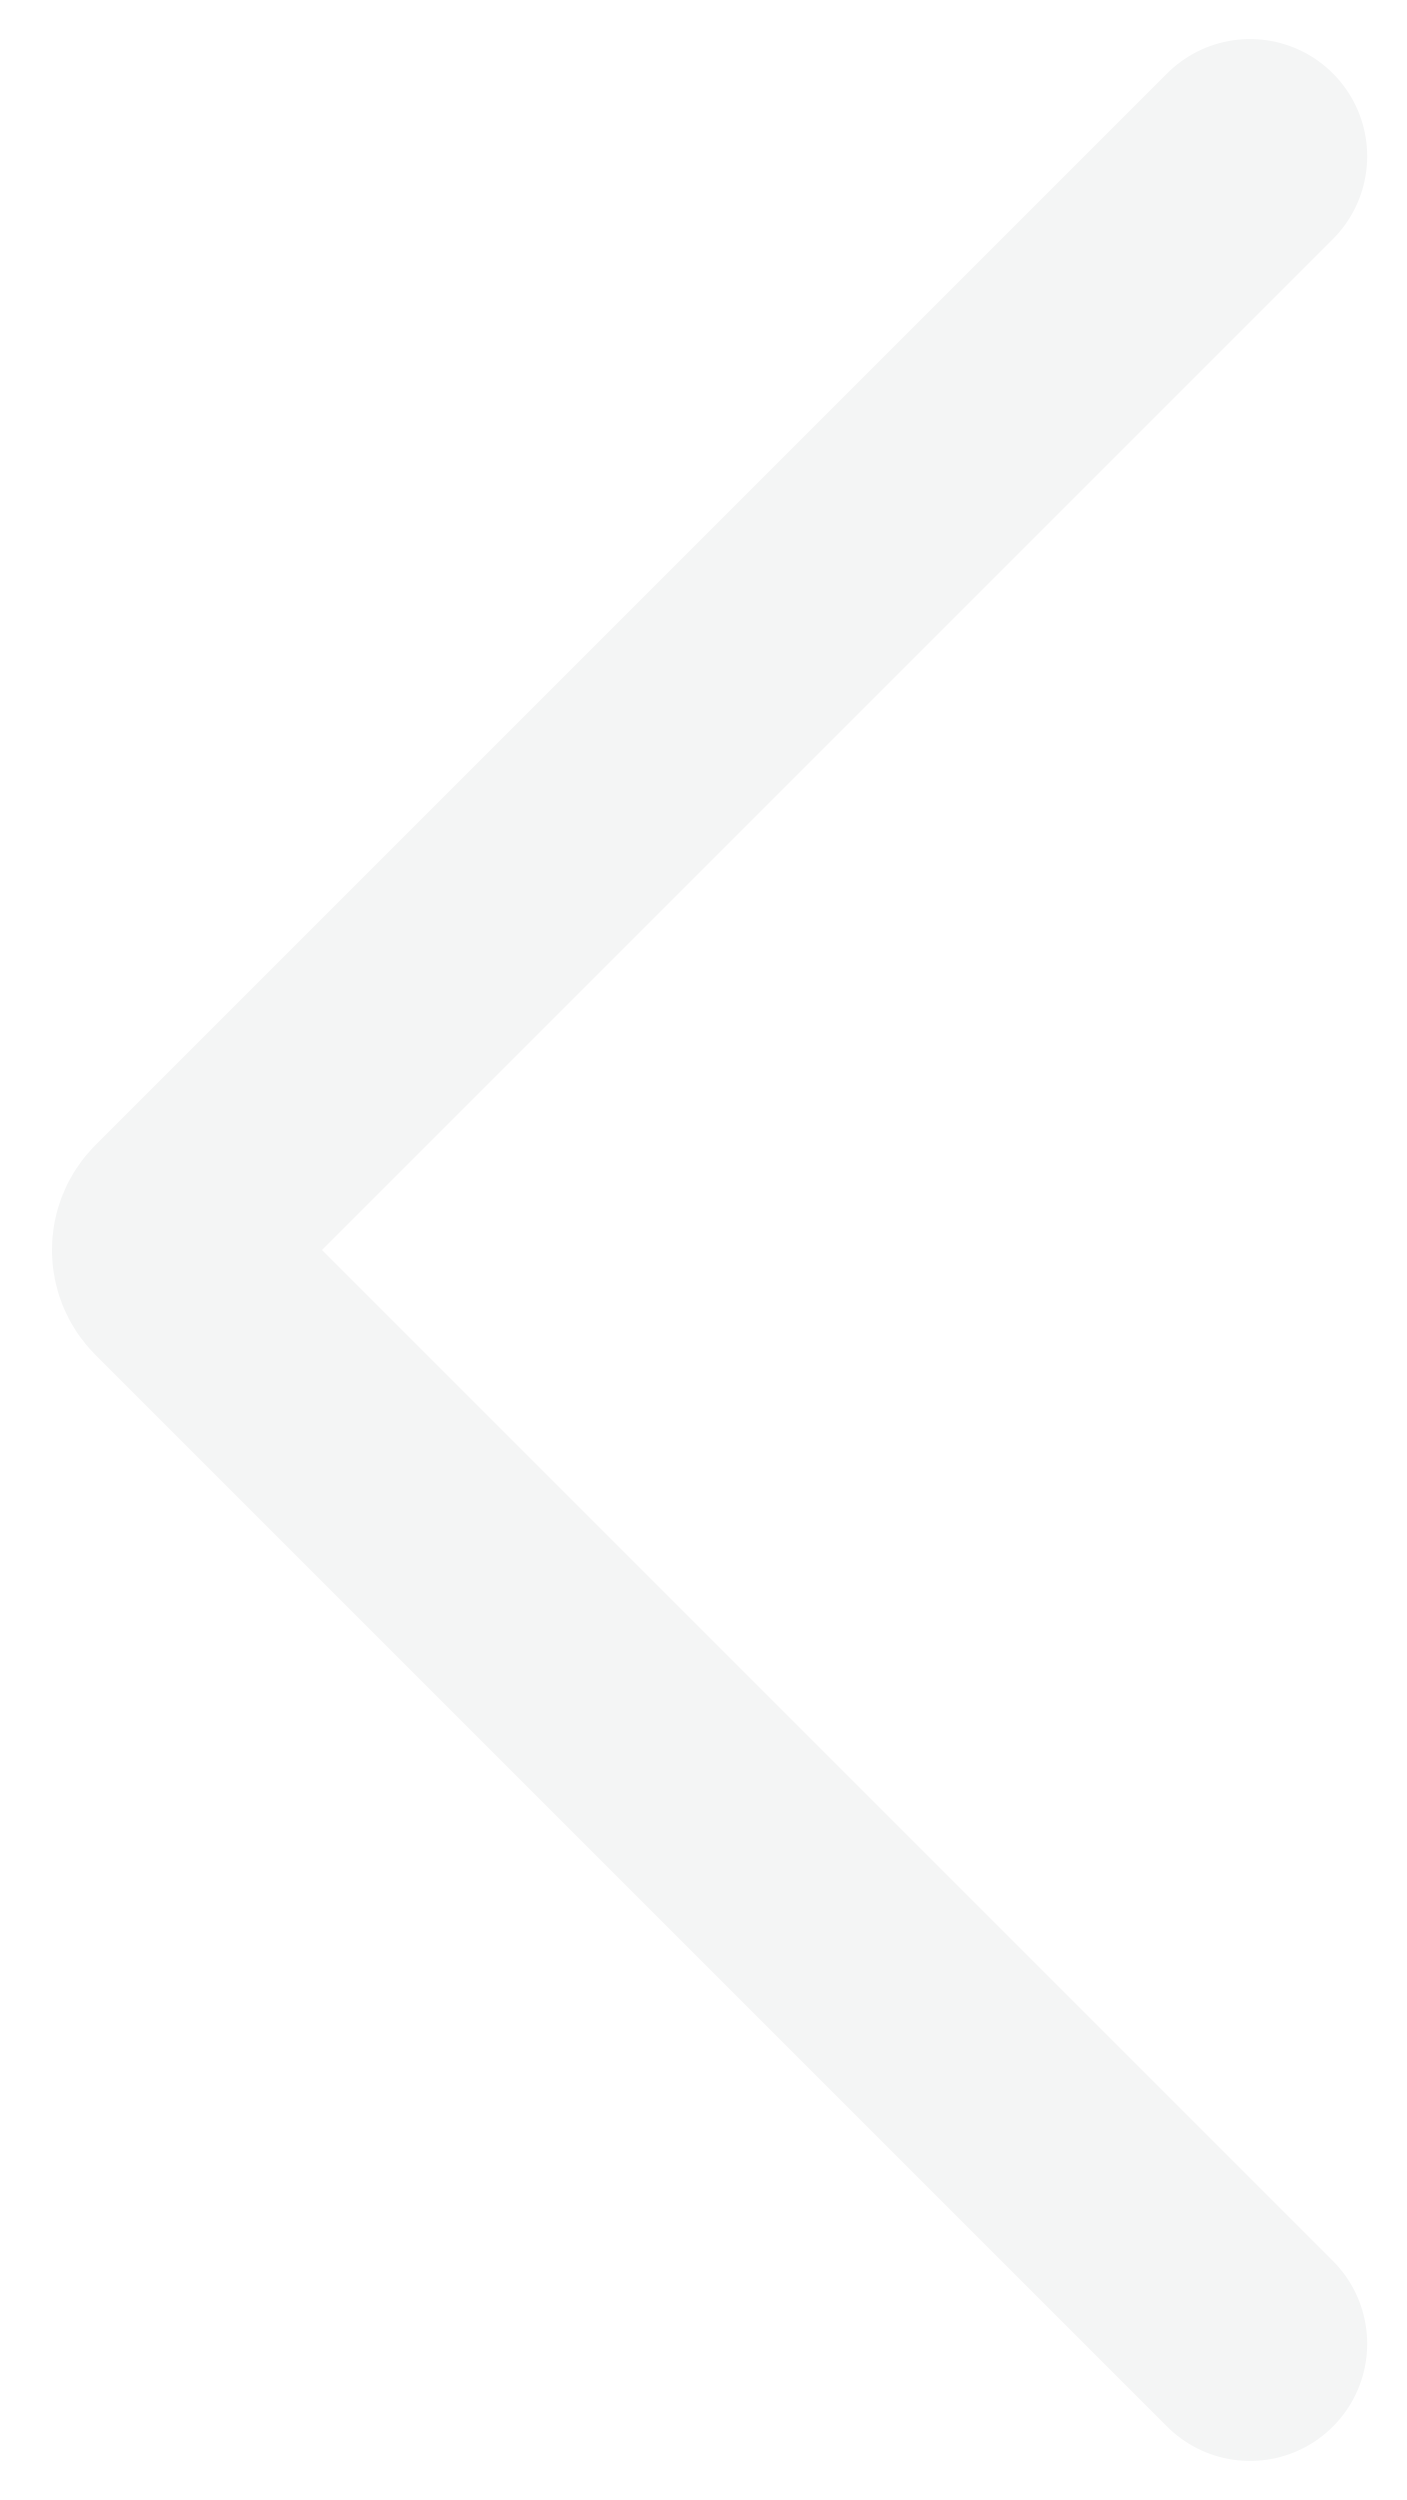
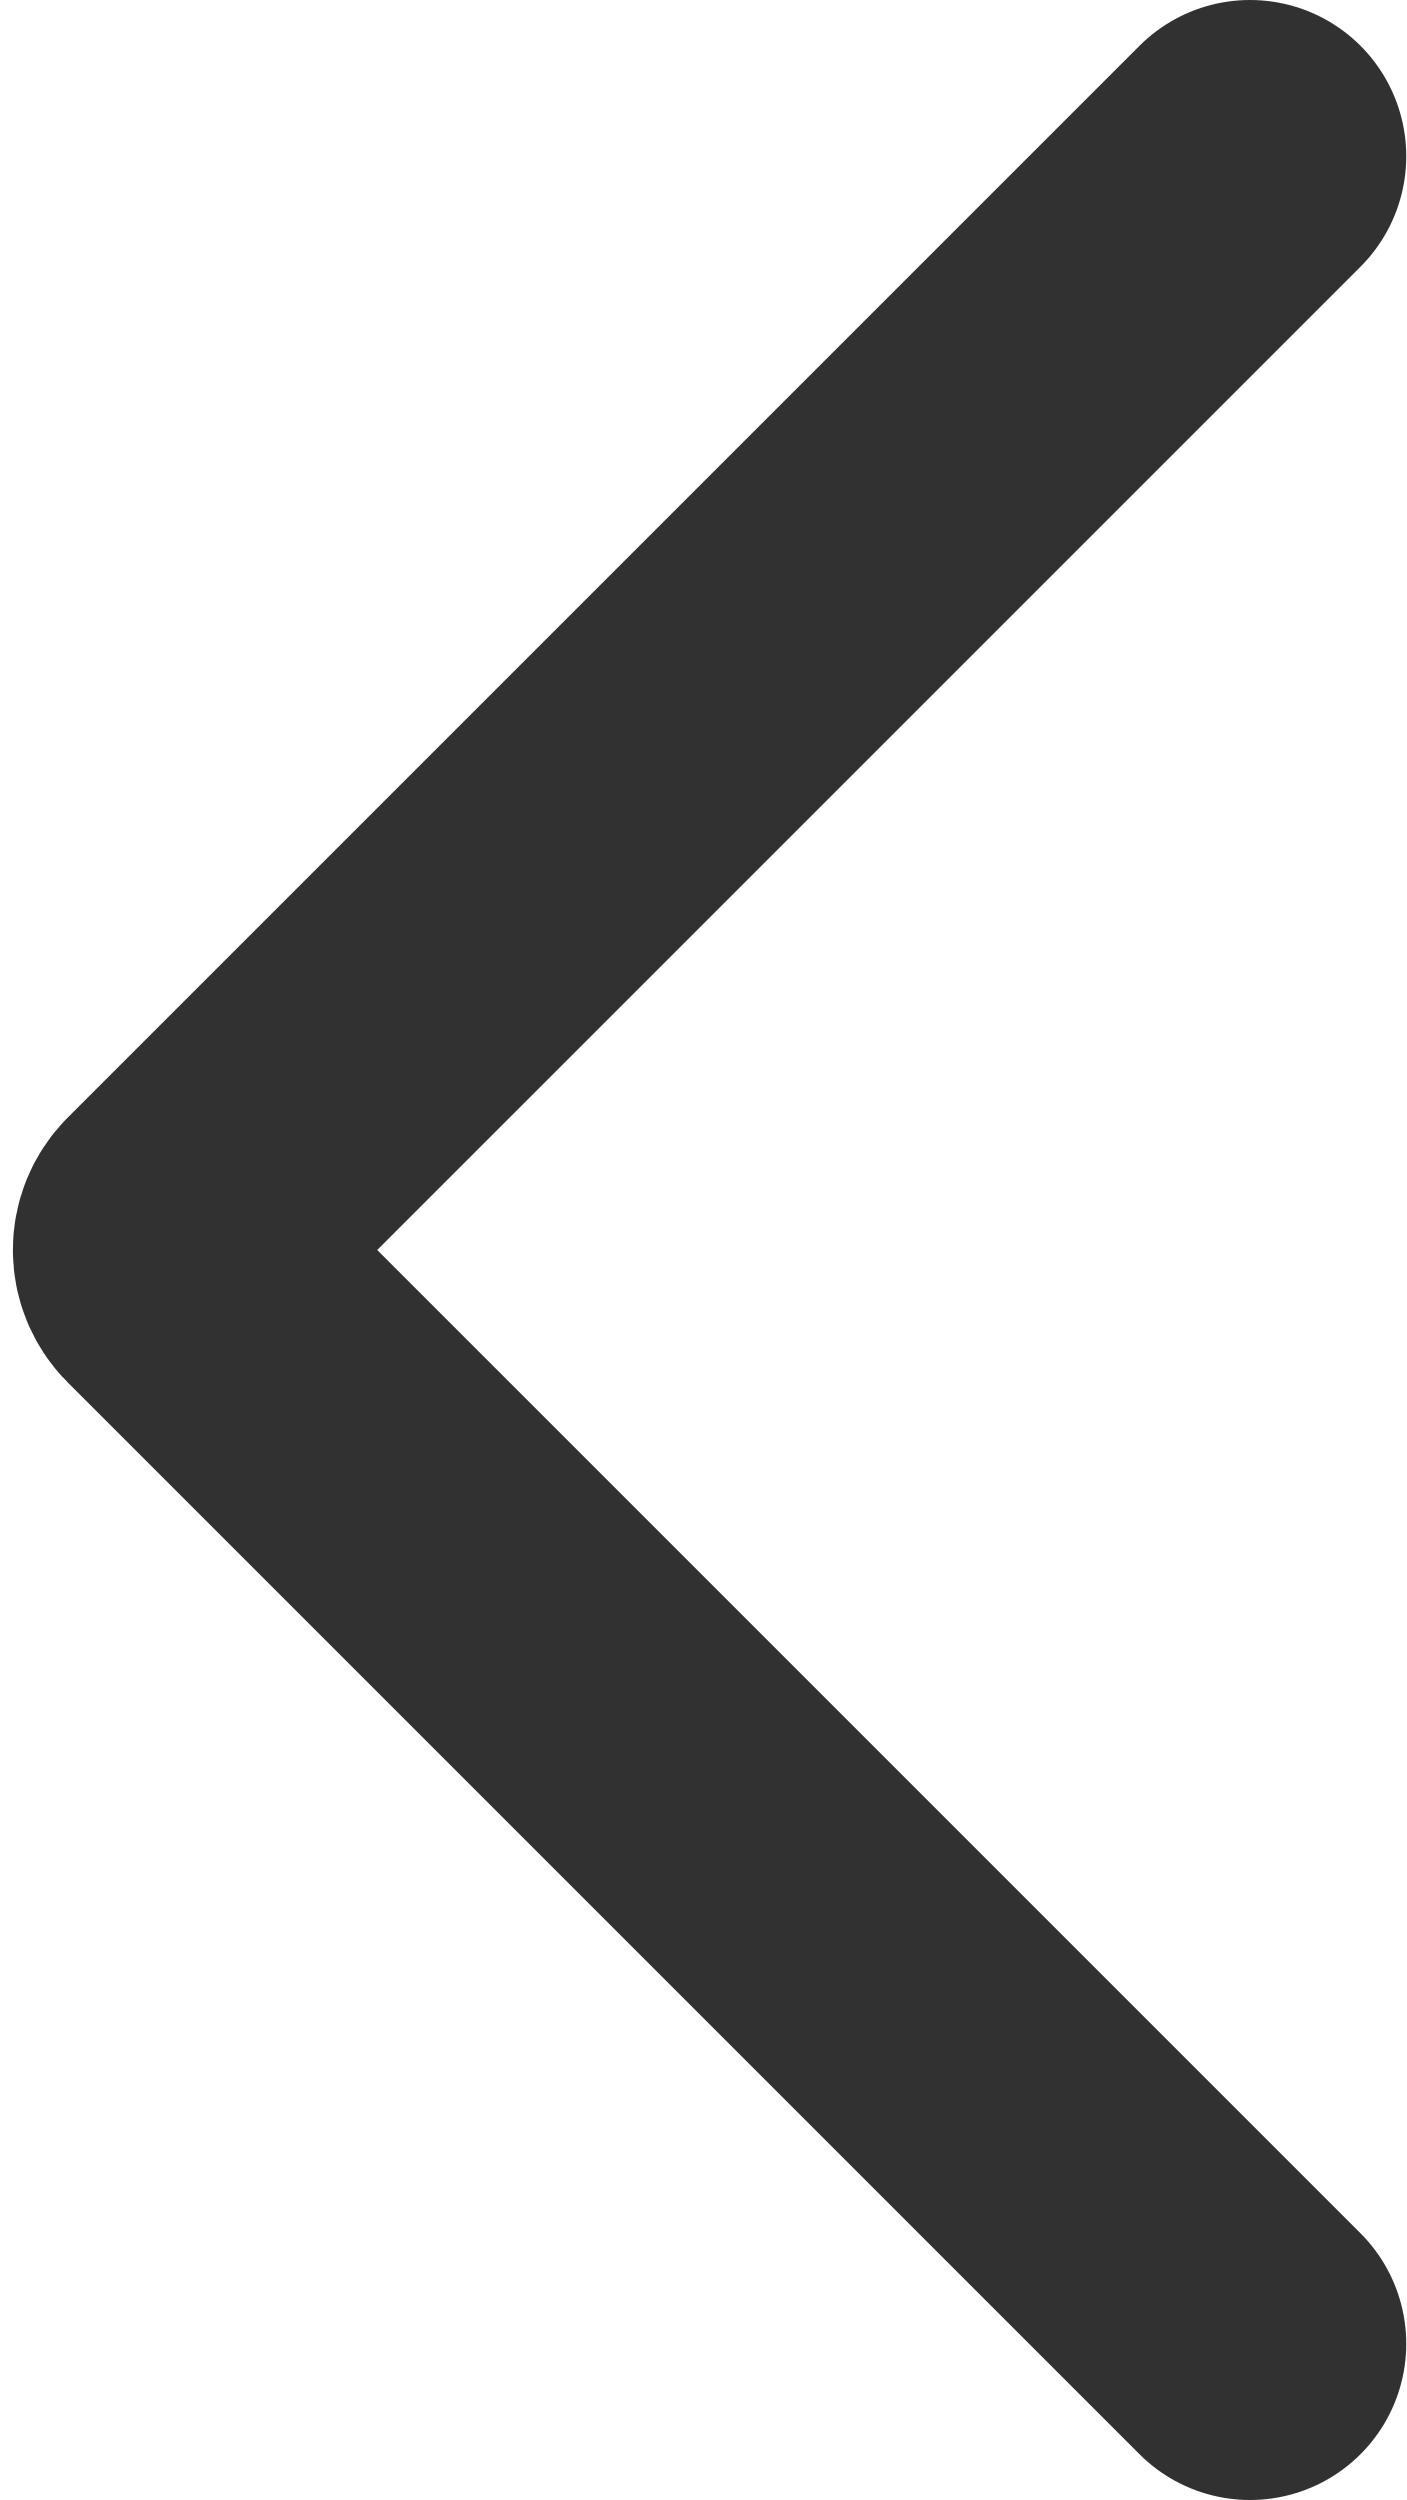
<svg xmlns="http://www.w3.org/2000/svg" width="9" height="16" viewBox="0 0 9 16" fill="none">
-   <path d="M8 1L1.141 7.859C1.063 7.937 1.063 8.063 1.141 8.141L8 15" stroke="#F4F5F5" stroke-width="1.5" stroke-linecap="round" />
+   <path id="Vector 1" d="M8 1L1.141 7.859C1.063 7.937 1.063 8.063 1.141 8.141L8 15" stroke="#303130" stroke-width="2" stroke-linecap="round" />
</svg>
